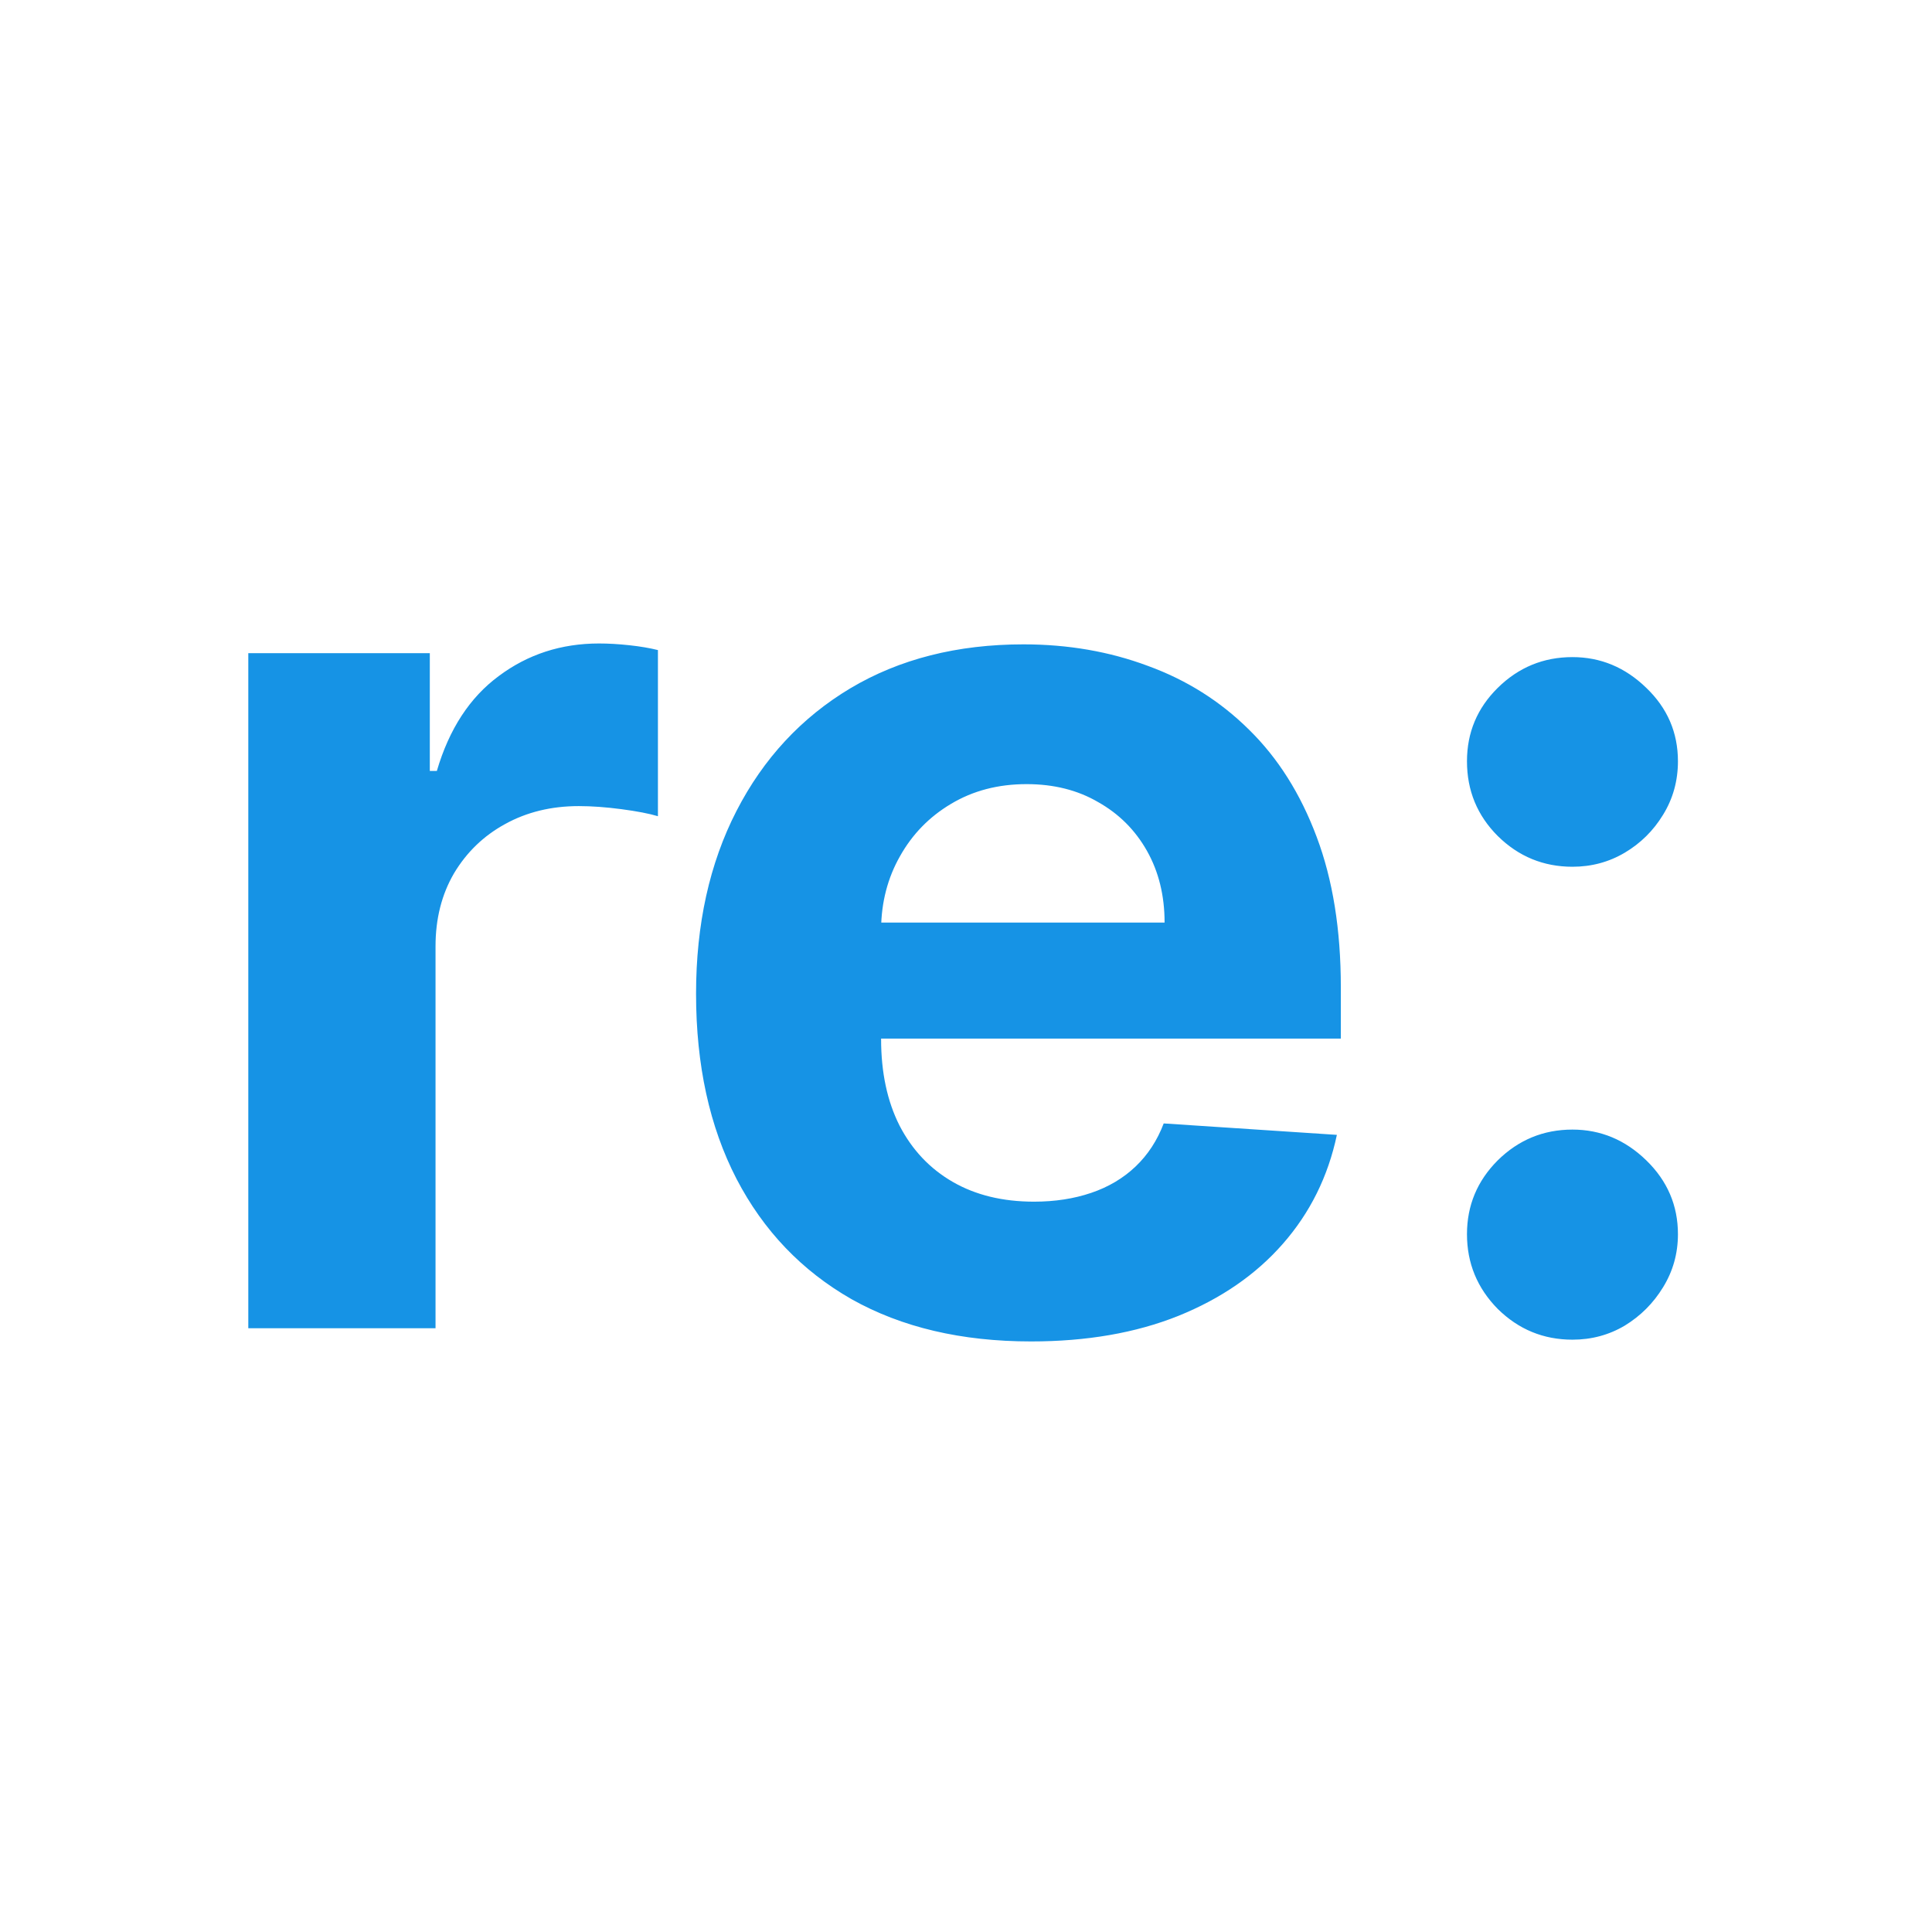
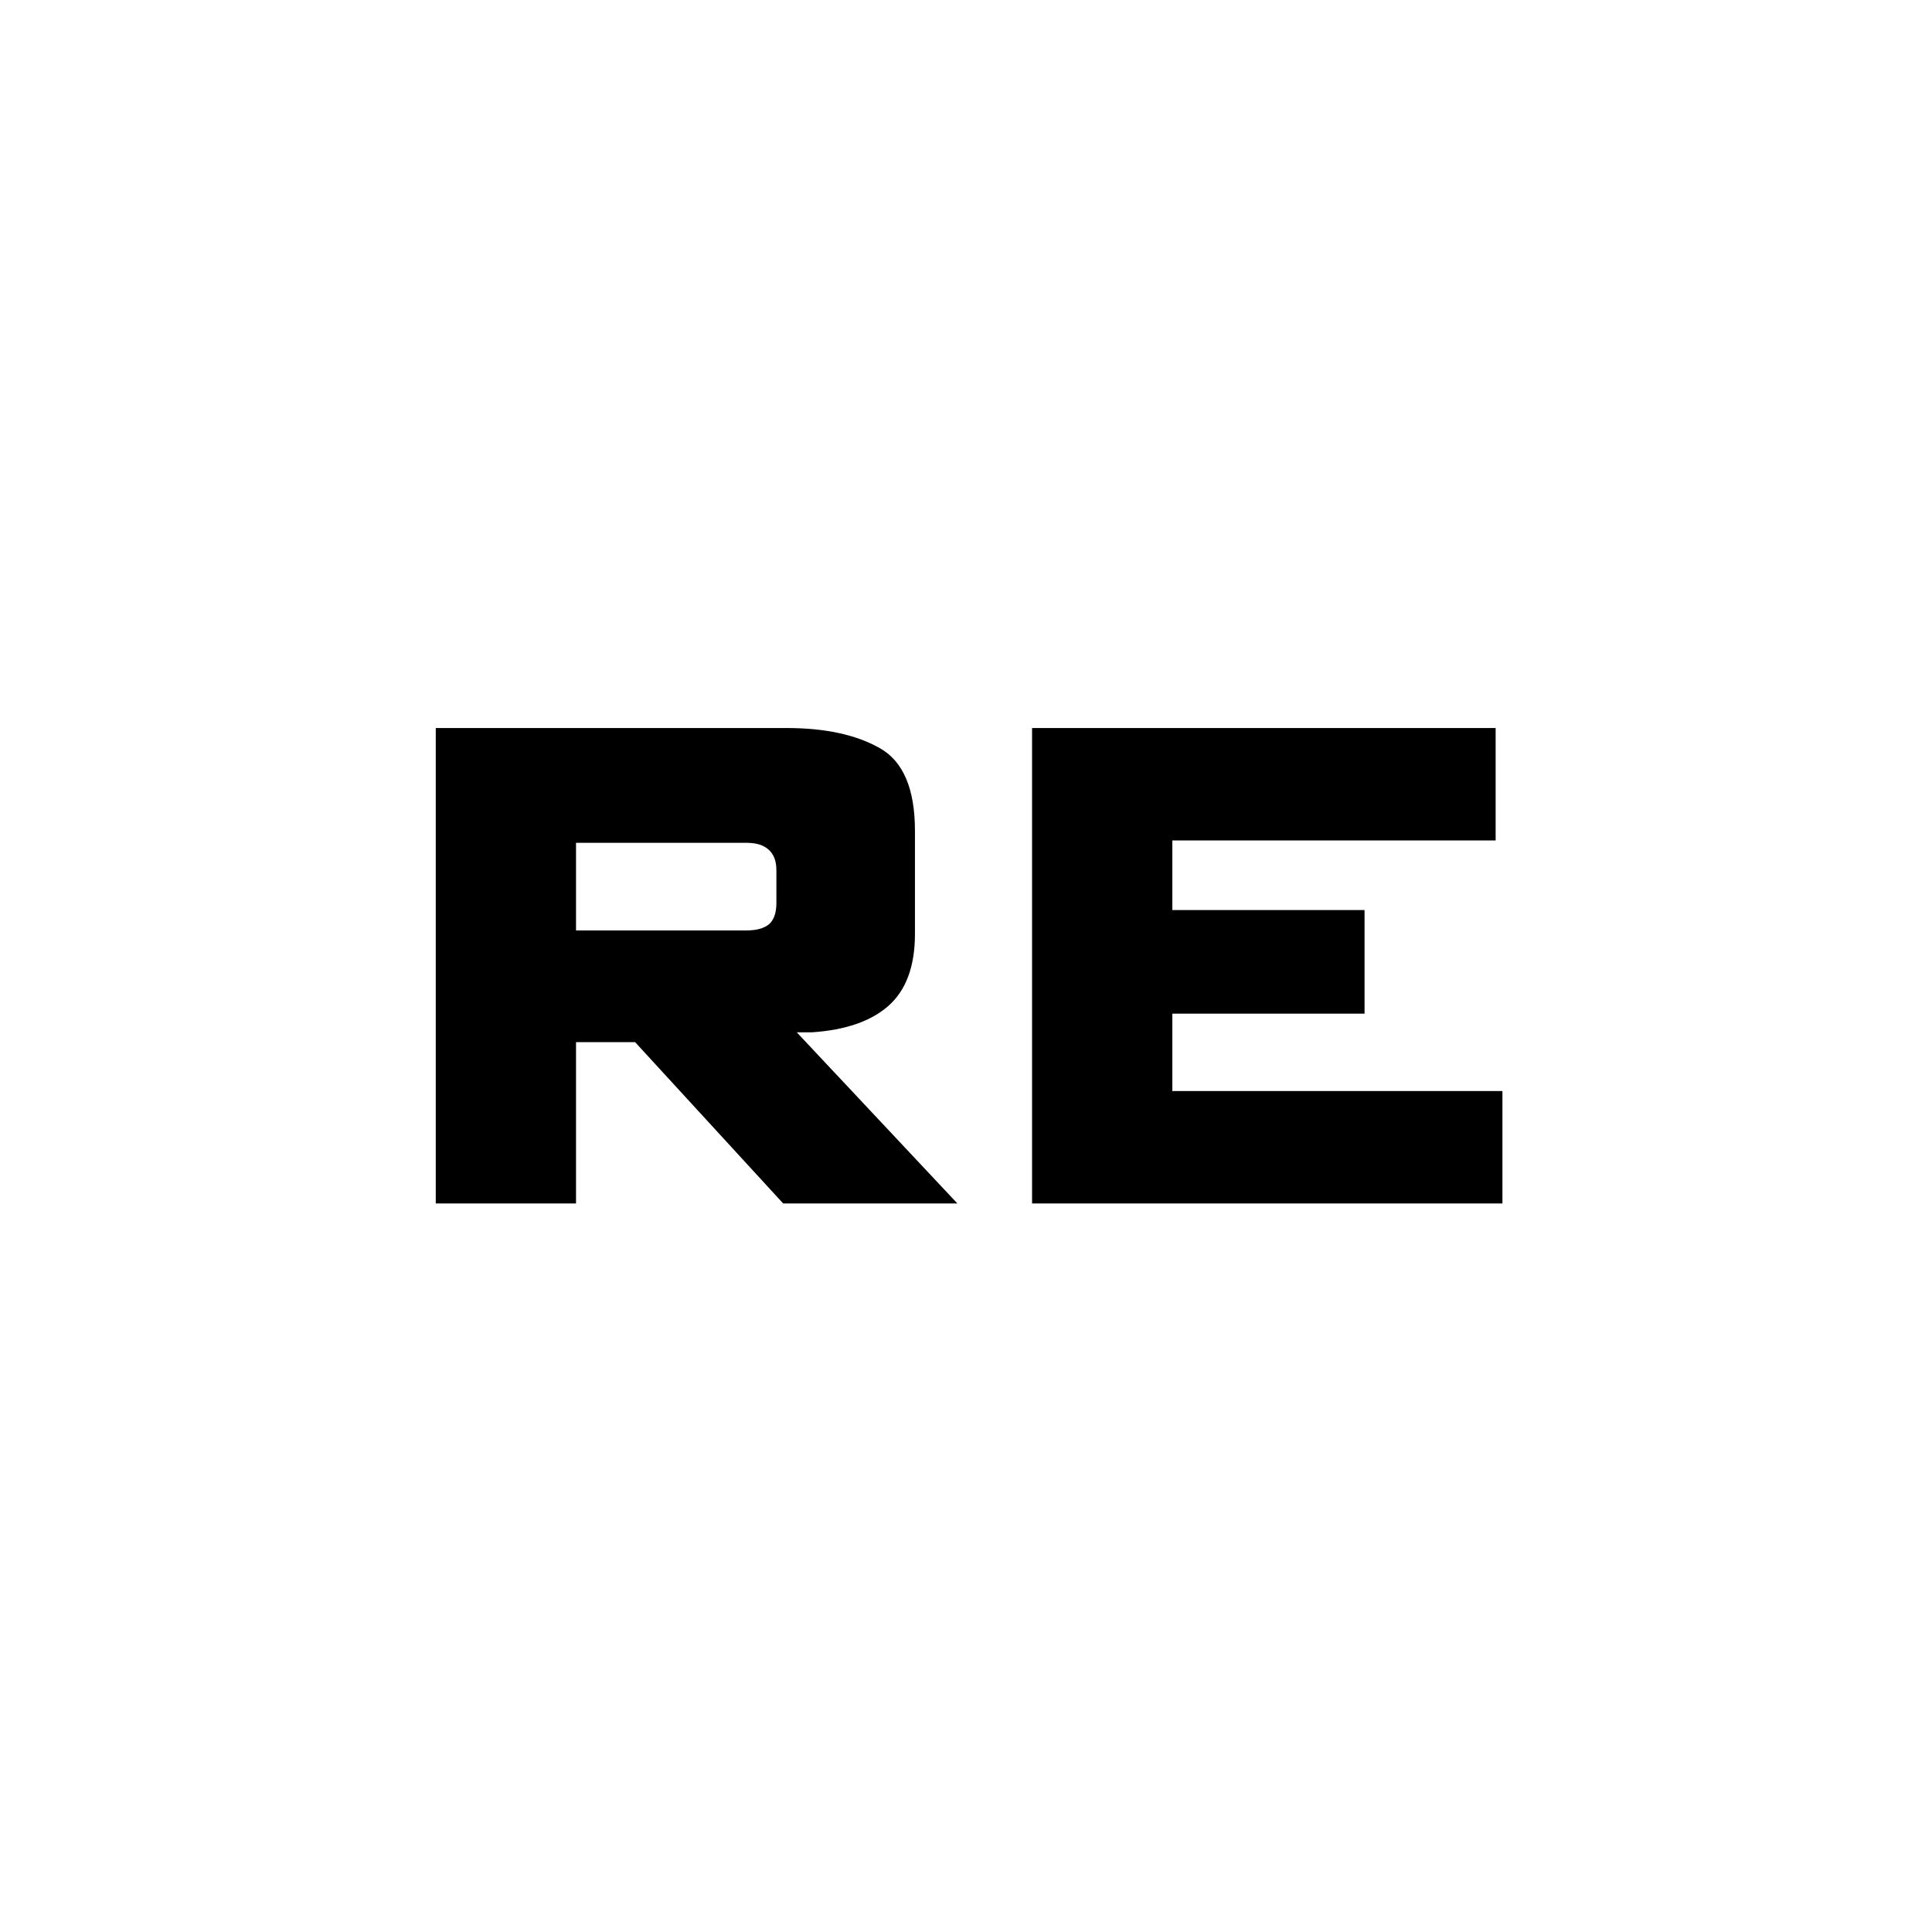
- <svg xmlns="http://www.w3.org/2000/svg" width="256" height="256" viewBox="0 0 256 256" fill="none">
-   <path d="M32.901 176V86.546H56.953V102.153H57.885C59.516 96.601 62.253 92.408 66.097 89.574C69.94 86.701 74.367 85.264 79.375 85.264C80.617 85.264 81.957 85.342 83.394 85.497C84.83 85.653 86.092 85.866 87.179 86.138V108.152C86.014 107.803 84.403 107.492 82.345 107.22C80.287 106.948 78.404 106.812 76.696 106.812C73.046 106.812 69.785 107.608 66.912 109.2C64.078 110.753 61.826 112.928 60.156 115.723C58.526 118.518 57.71 121.741 57.71 125.391V176H32.901ZM136.609 177.747C127.407 177.747 119.487 175.884 112.848 172.156C106.247 168.39 101.161 163.071 97.589 156.199C94.017 149.288 92.231 141.115 92.231 131.68C92.231 122.479 94.017 114.403 97.589 107.453C101.161 100.503 106.189 95.087 112.673 91.204C119.196 87.322 126.844 85.381 135.619 85.381C141.52 85.381 147.014 86.332 152.1 88.234C157.225 90.098 161.69 92.913 165.495 96.679C169.339 100.445 172.329 105.182 174.464 110.889C176.6 116.558 177.667 123.197 177.667 130.807V137.621H102.132V122.246H154.314C154.314 118.674 153.537 115.509 151.984 112.753C150.431 109.996 148.276 107.841 145.52 106.288C142.802 104.696 139.637 103.901 136.027 103.901C132.261 103.901 128.922 104.774 126.01 106.521C123.136 108.23 120.885 110.54 119.254 113.452C117.623 116.325 116.788 119.528 116.75 123.061V137.679C116.75 142.105 117.565 145.929 119.196 149.152C120.865 152.375 123.214 154.859 126.243 156.607C129.271 158.354 132.862 159.227 137.017 159.227C139.773 159.227 142.297 158.839 144.588 158.062C146.878 157.286 148.839 156.121 150.47 154.568C152.1 153.015 153.343 151.113 154.197 148.861L177.143 150.375C175.978 155.888 173.591 160.703 169.98 164.818C166.408 168.895 161.788 172.079 156.119 174.369C150.489 176.621 143.986 177.747 136.609 177.747ZM208.359 177.514C204.515 177.514 201.215 176.155 198.458 173.438C195.741 170.681 194.382 167.381 194.382 163.537C194.382 159.732 195.741 156.471 198.458 153.753C201.215 151.035 204.515 149.676 208.359 149.676C212.086 149.676 215.348 151.035 218.143 153.753C220.939 156.471 222.336 159.732 222.336 163.537C222.336 166.099 221.676 168.448 220.356 170.584C219.075 172.68 217.386 174.369 215.289 175.651C213.193 176.893 210.883 177.514 208.359 177.514ZM208.359 114.849C204.515 114.849 201.215 113.491 198.458 110.773C195.741 108.055 194.382 104.755 194.382 100.872C194.382 97.067 195.741 93.825 198.458 91.146C201.215 88.428 204.515 87.07 208.359 87.07C212.086 87.07 215.348 88.428 218.143 91.146C220.939 93.825 222.336 97.067 222.336 100.872C222.336 103.473 221.676 105.842 220.356 107.977C219.075 110.074 217.386 111.743 215.289 112.986C213.193 114.228 210.883 114.849 208.359 114.849Z" fill="#1693E5" />
+ <svg xmlns="http://www.w3.org/2000/svg" width="480" height="480" viewBox="0 0 480 480" fill="none">
+   <path d="M108.265 299V180.875H195.424C204.986 180.875 212.693 182.534 218.543 185.853C224.393 189.116 227.318 195.978 227.318 206.441V232.006C227.318 240.05 225.124 246.012 220.736 249.894C216.405 253.719 210.077 255.912 201.752 256.475H197.955L237.865 299H194.58L157.793 258.922H143.111V299H108.265ZM143.111 231.162H185.468C187.943 231.162 189.799 230.656 191.036 229.644C192.274 228.575 192.893 226.803 192.893 224.328V216.228C192.893 213.978 192.274 212.291 191.036 211.166C189.799 209.984 187.943 209.394 185.468 209.394H143.111V231.162ZM256.415 299V180.875H371.587V208.803H291.262V226.1H339.018V251.834H291.262V271.072H373.275V299H256.415Z" fill="black" />
</svg>
